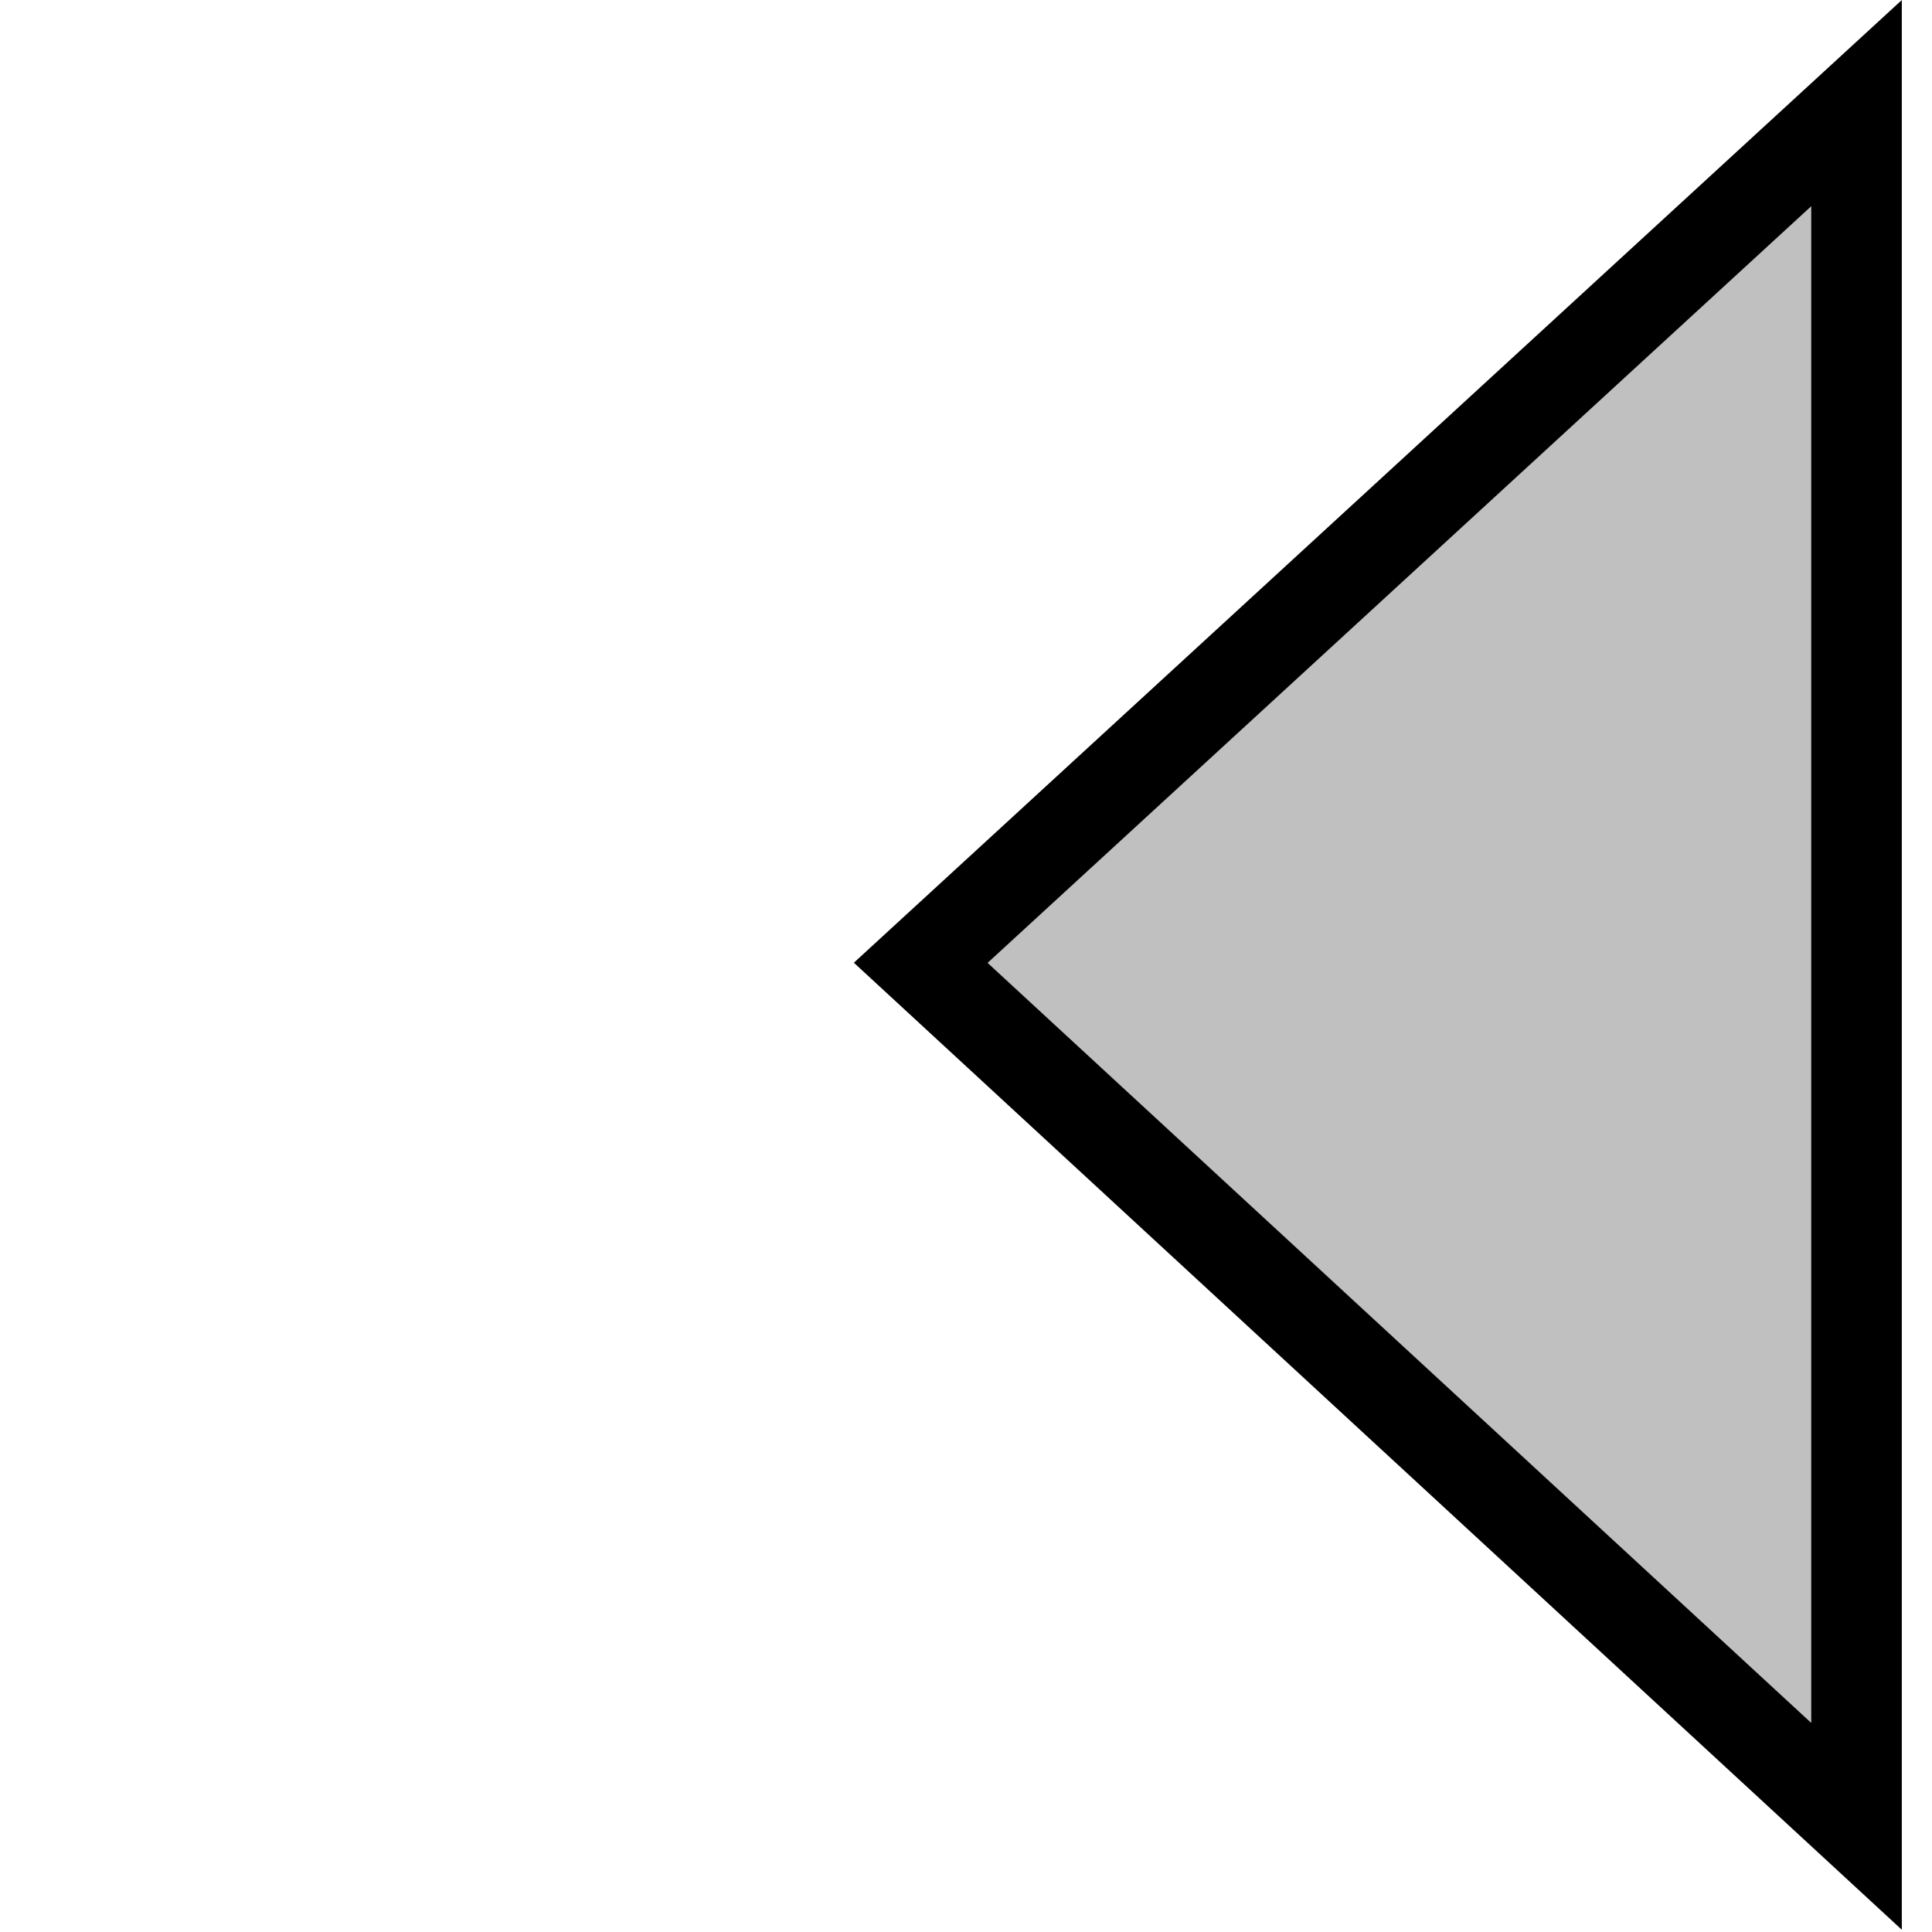
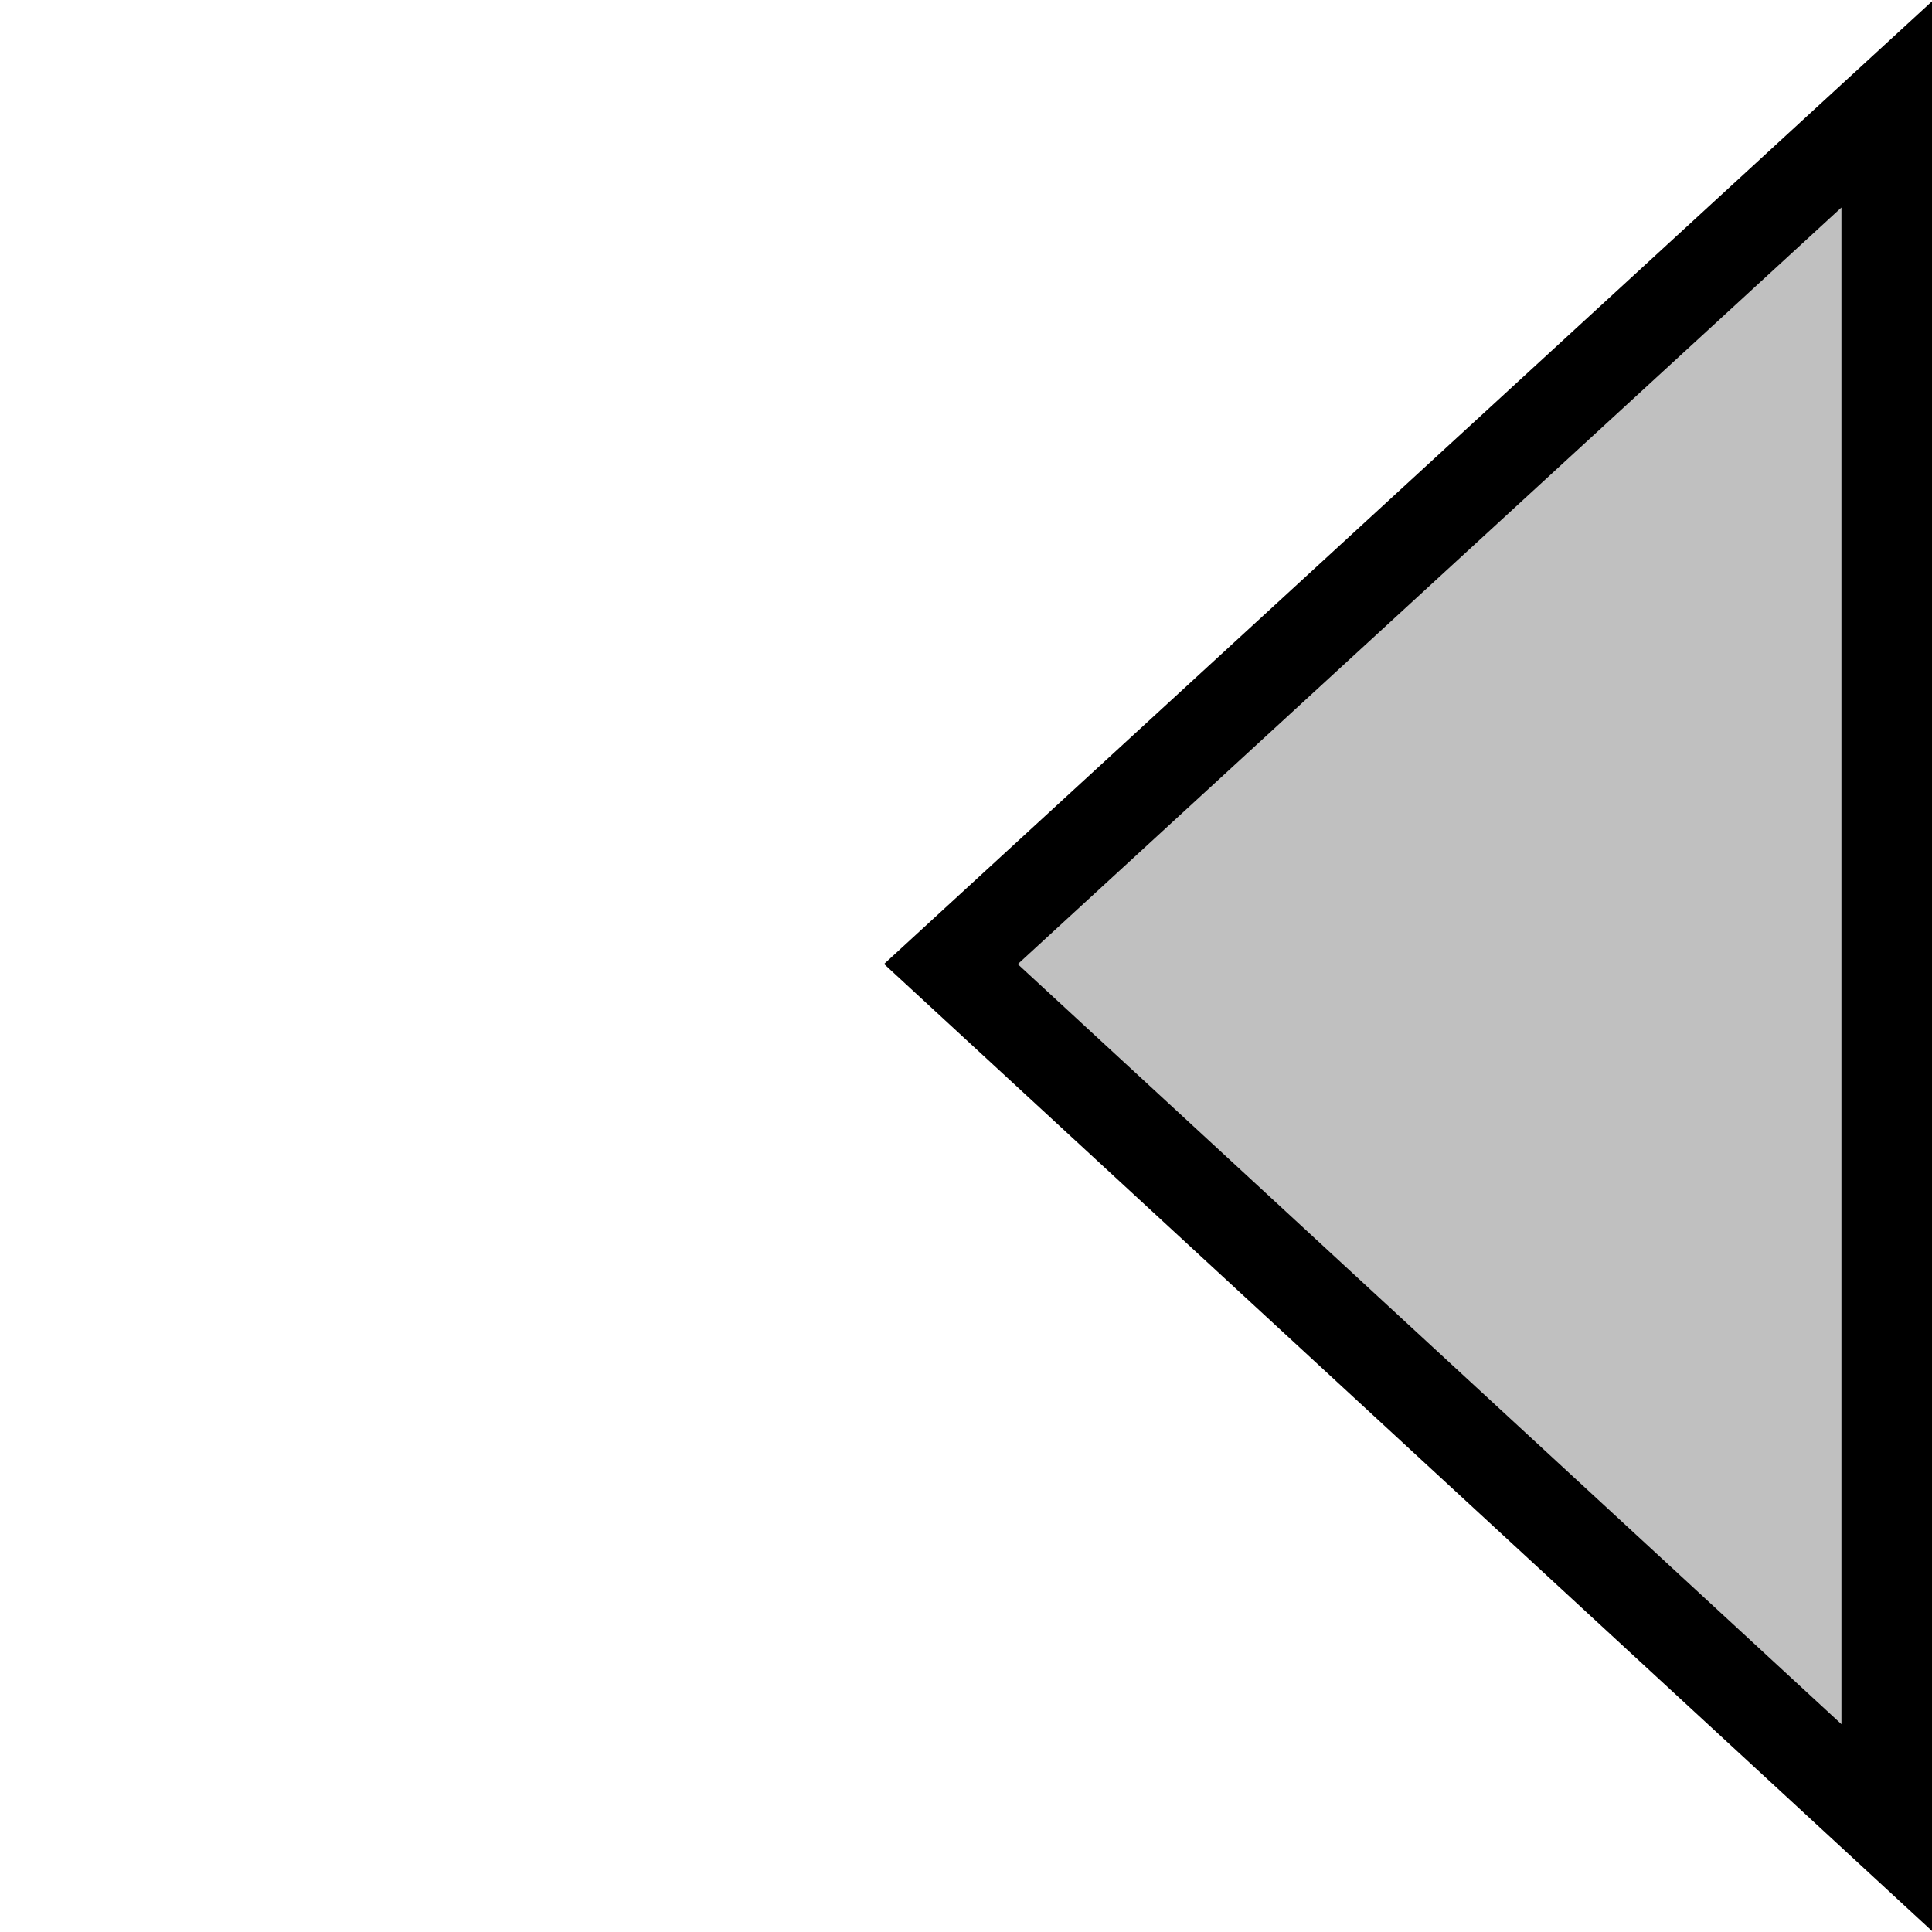
- <svg xmlns="http://www.w3.org/2000/svg" width="64px" height="64px" id="svg2175">
+ <svg xmlns="http://www.w3.org/2000/svg" width="48" height="48" id="svg2175" version="1.0">
  <defs id="defs2177" />
  <g id="layer1">
-     <path style="fill:#c0c0c0;fill-opacity:1;fill-rule:evenodd;stroke:#000000;stroke-width:3;stroke-linecap:butt;stroke-linejoin:miter;stroke-miterlimit:4;stroke-dasharray:none;stroke-opacity:1" d="M 61.5,3.416 L 30.5,31.894 L 61.5,60.5 L 61.5,3.416 z " id="path2185" />
+     <path style="fill:#c0c0c0;fill-opacity:1;fill-rule:evenodd;stroke:#000000;stroke-width:2.25;stroke-linecap:butt;stroke-linejoin:miter;stroke-miterlimit:4;stroke-dasharray:none;stroke-opacity:1" d="M 46.875,2.594 L 23.625,23.952 L 46.875,45.406 L 46.875,2.594 z " id="path2185" />
  </g>
</svg>
